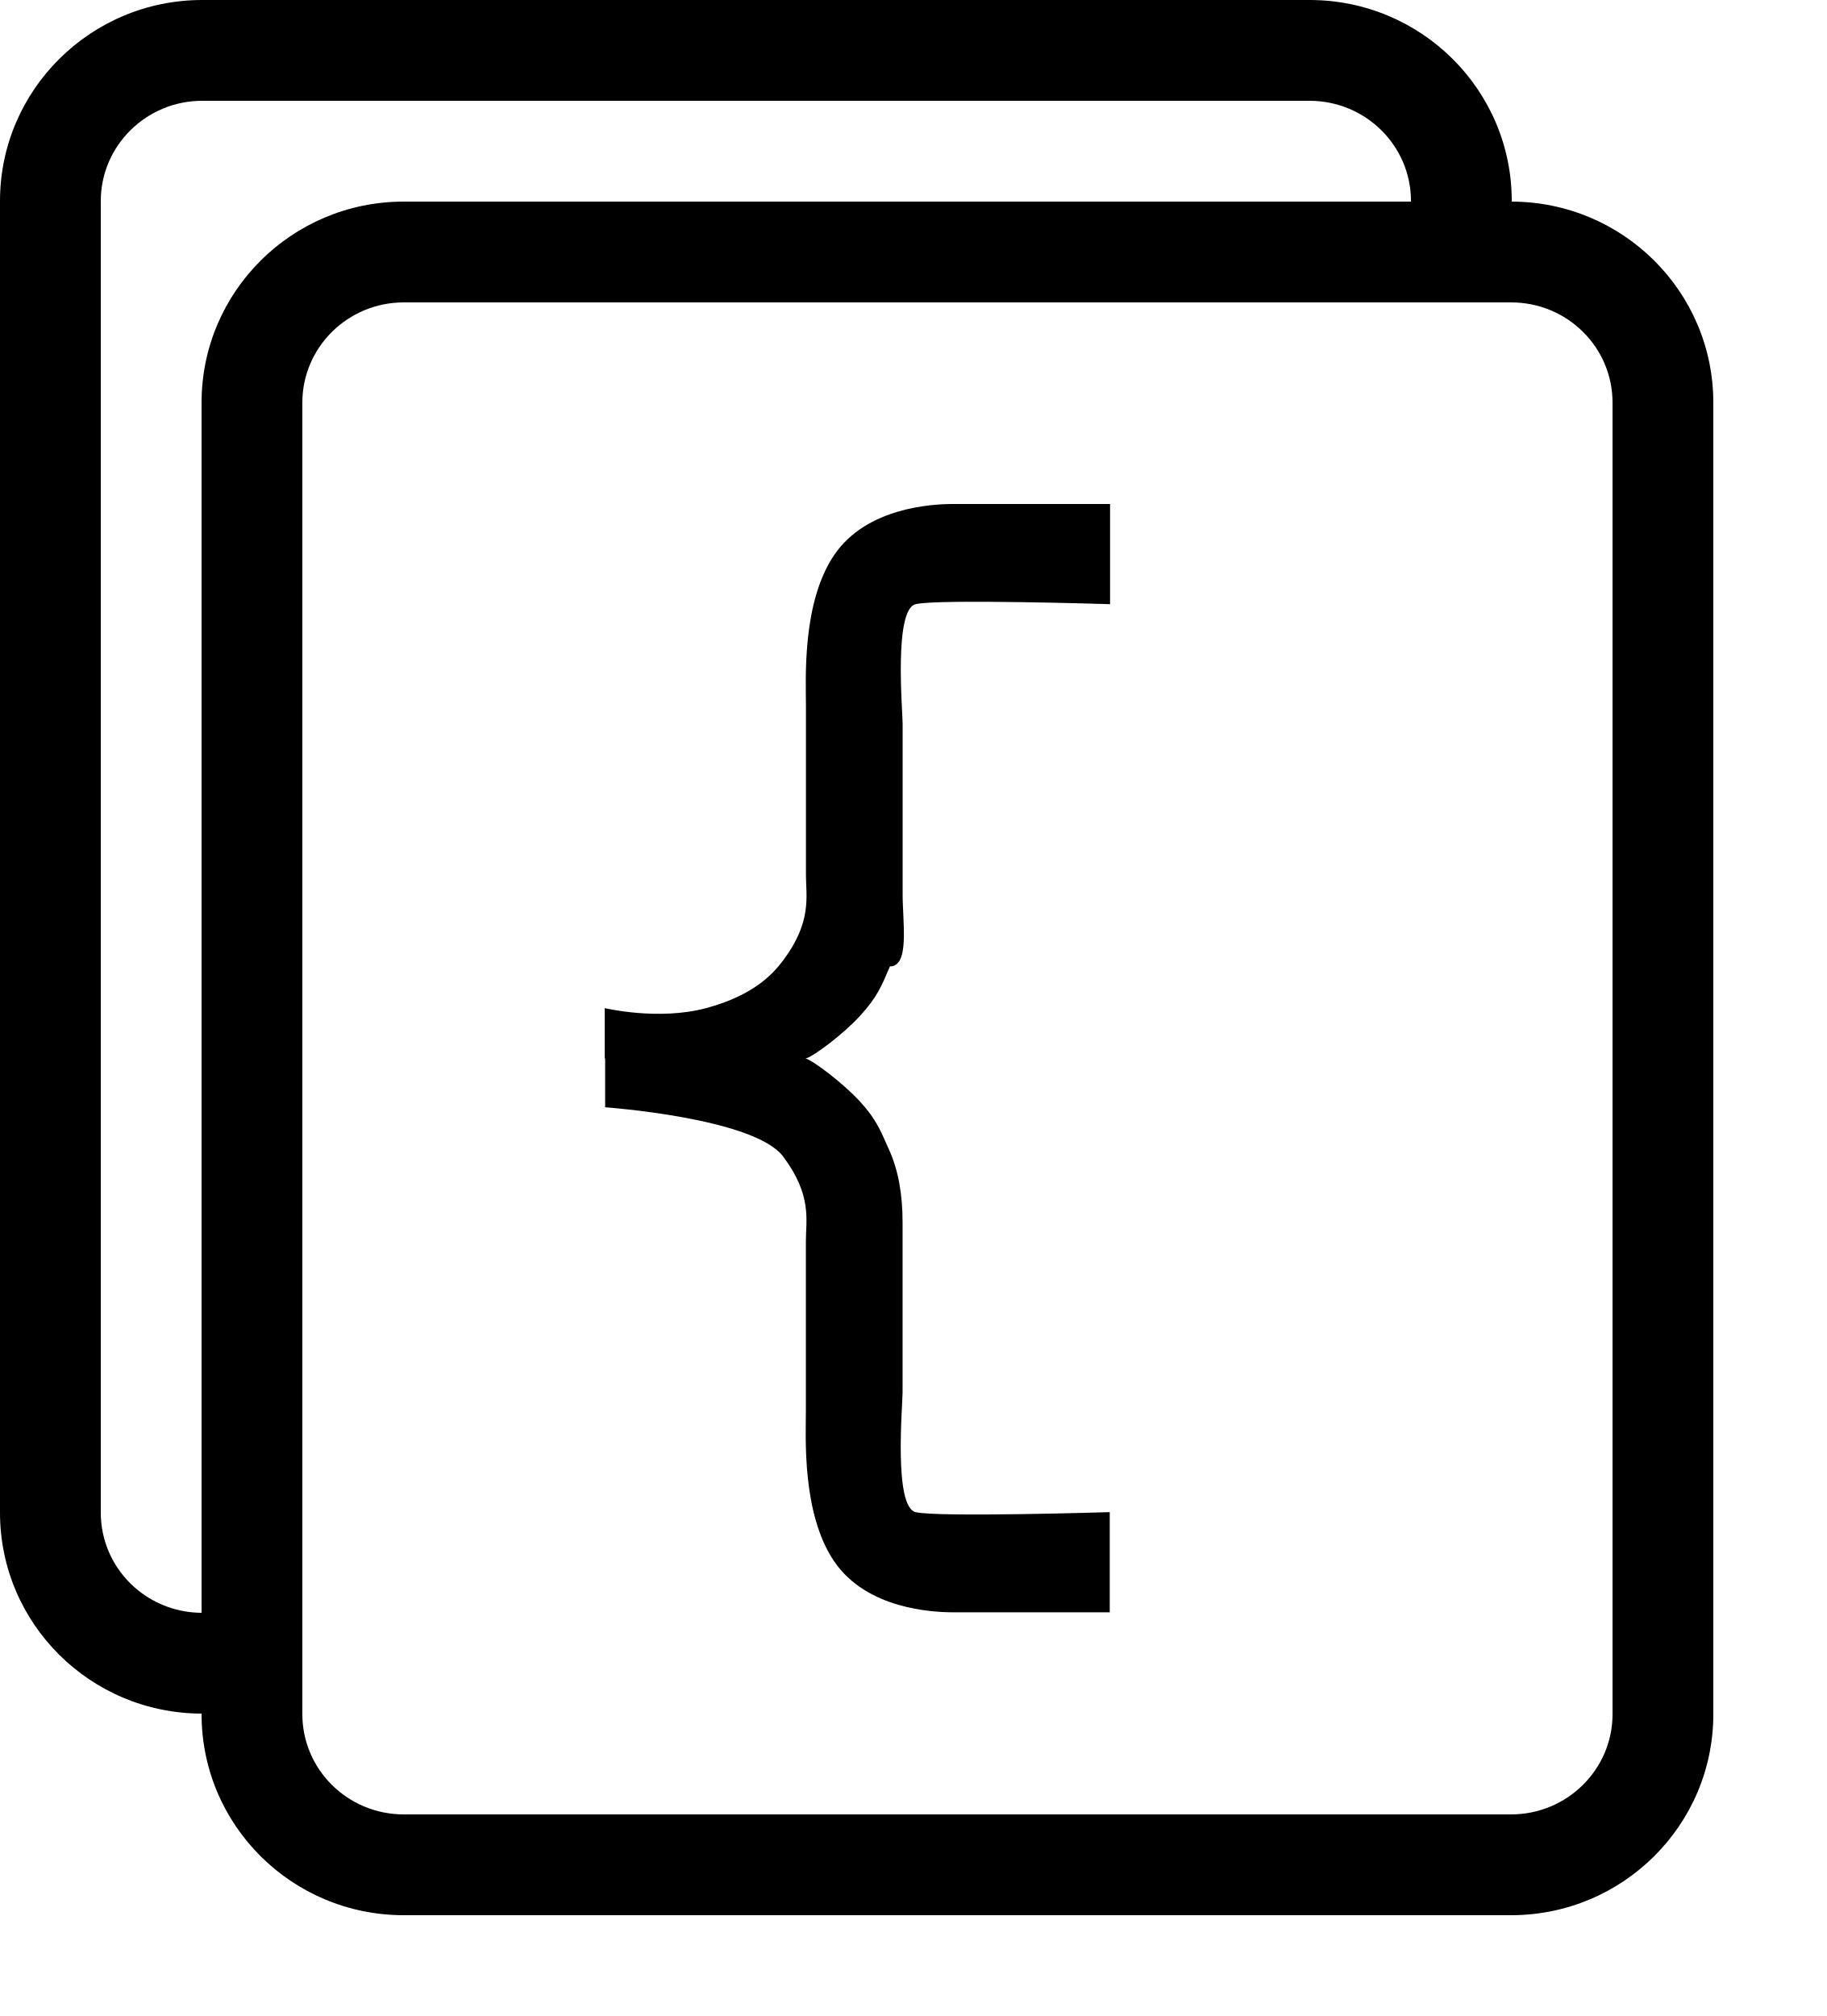
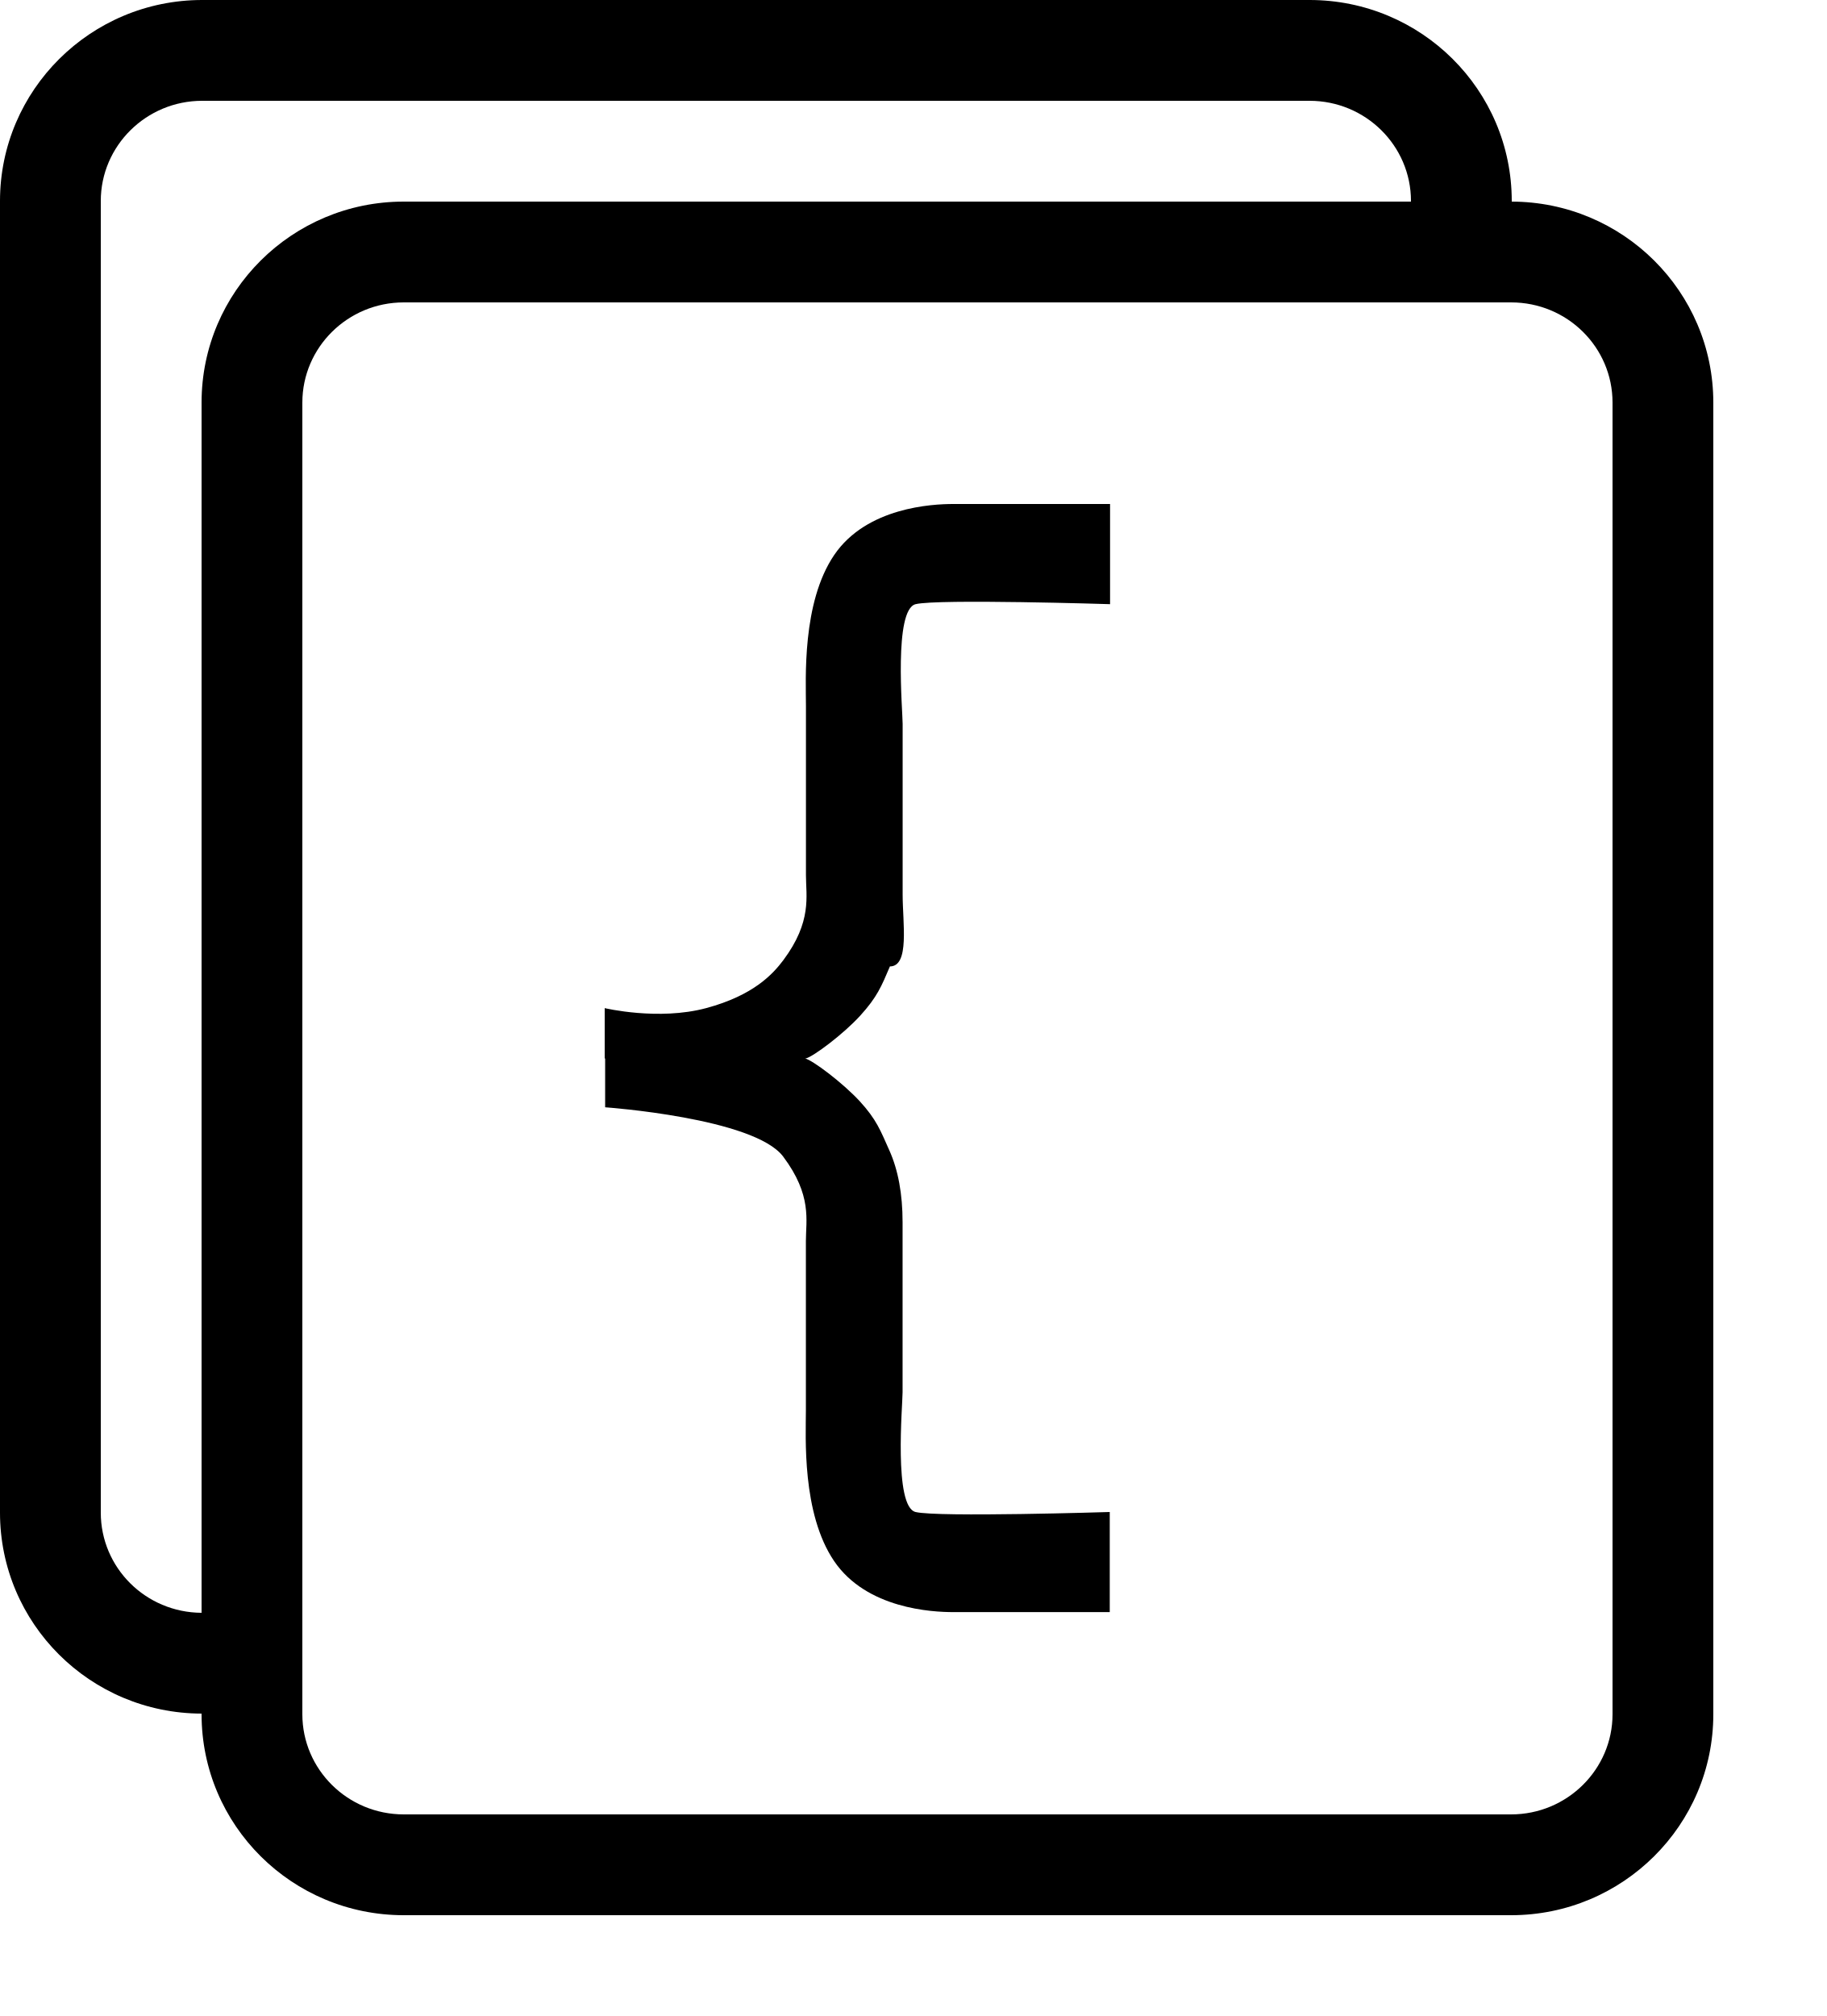
<svg xmlns="http://www.w3.org/2000/svg" width="29" height="32" viewBox="0 0 29 32">
  <path d="M3.2 27.2C1.43 27.195 0 25.768 0 24.01V3.19C0 1.433 1.437 0 3.21 0h17.58C22.564 0 24 1.428 24 3.19v.01h-1.6v-.01c0-.876-.72-1.59-1.61-1.59H3.21c-.89 0-1.61.716-1.61 1.59v20.82c0 .874.712 1.585 1.6 1.59v1.6z" />
  <path d="M3.2 6.39v20.82c0 1.762 1.435 3.19 3.21 3.19h17.58c1.773 0 3.21-1.43 3.21-3.19V6.39c0-1.76-1.436-3.19-3.21-3.19H6.41C4.636 3.2 3.2 4.63 3.2 6.39zM23.99 4.8c.893 0 1.61.714 1.61 1.59v20.82c0 .874-.72 1.59-1.61 1.59H6.41c-.892 0-1.61-.715-1.61-1.59V6.39c0-.875.72-1.59 1.61-1.59h17.58z" />
-   <path d="M9.607 16.8H9.6v-.798s.853.203 1.61 0 1.062-.544 1.225-.76c.46-.617.36-1.017.36-1.35v-2.69c0-.41-.068-1.632.448-2.392S14.806 8 15.133 8h2.49v1.59s-2.737-.086-3.087 0-.206 1.696-.206 1.9v2.71c0 .447.114 1.14-.202 1.14-.134.315-.202.485-.47.78s-.75.654-.864.68H9.607v.776s2.366.167 2.827.783.36 1.01.36 1.34v2.69c0 .41-.068 1.633.448 2.393s1.563.81 1.89.81h2.486v-1.59s-2.733.085-3.083 0-.206-1.697-.206-1.9V19.4c0-.447-.07-.828-.21-1.14s-.2-.485-.47-.78c-.27-.292-.75-.654-.864-.68h-3.18z" />
+   <path d="M9.607 16.8H9.6v-.798s.853.203 1.61 0 1.062-.544 1.225-.76c.46-.617.36-1.017.36-1.35v-2.69c0-.41-.068-1.632.448-2.392S14.806 8 15.133 8h2.49v1.59s-2.737-.086-3.087 0-.206 1.696-.206 1.9v2.71c0 .447.114 1.14-.202 1.14-.134.315-.202.485-.47.78s-.75.654-.864.68H9.607v.776s2.366.167 2.827.783.36 1.01.36 1.34v2.69c0 .41-.068 1.63.448 2.39s1.563.81 1.89.81h2.486V24s-2.733.086-3.083 0-.206-1.696-.206-1.9v-2.7c0-.447-.07-.828-.21-1.14s-.2-.485-.47-.78c-.27-.292-.75-.654-.87-.68H9.6z" />
</svg>
